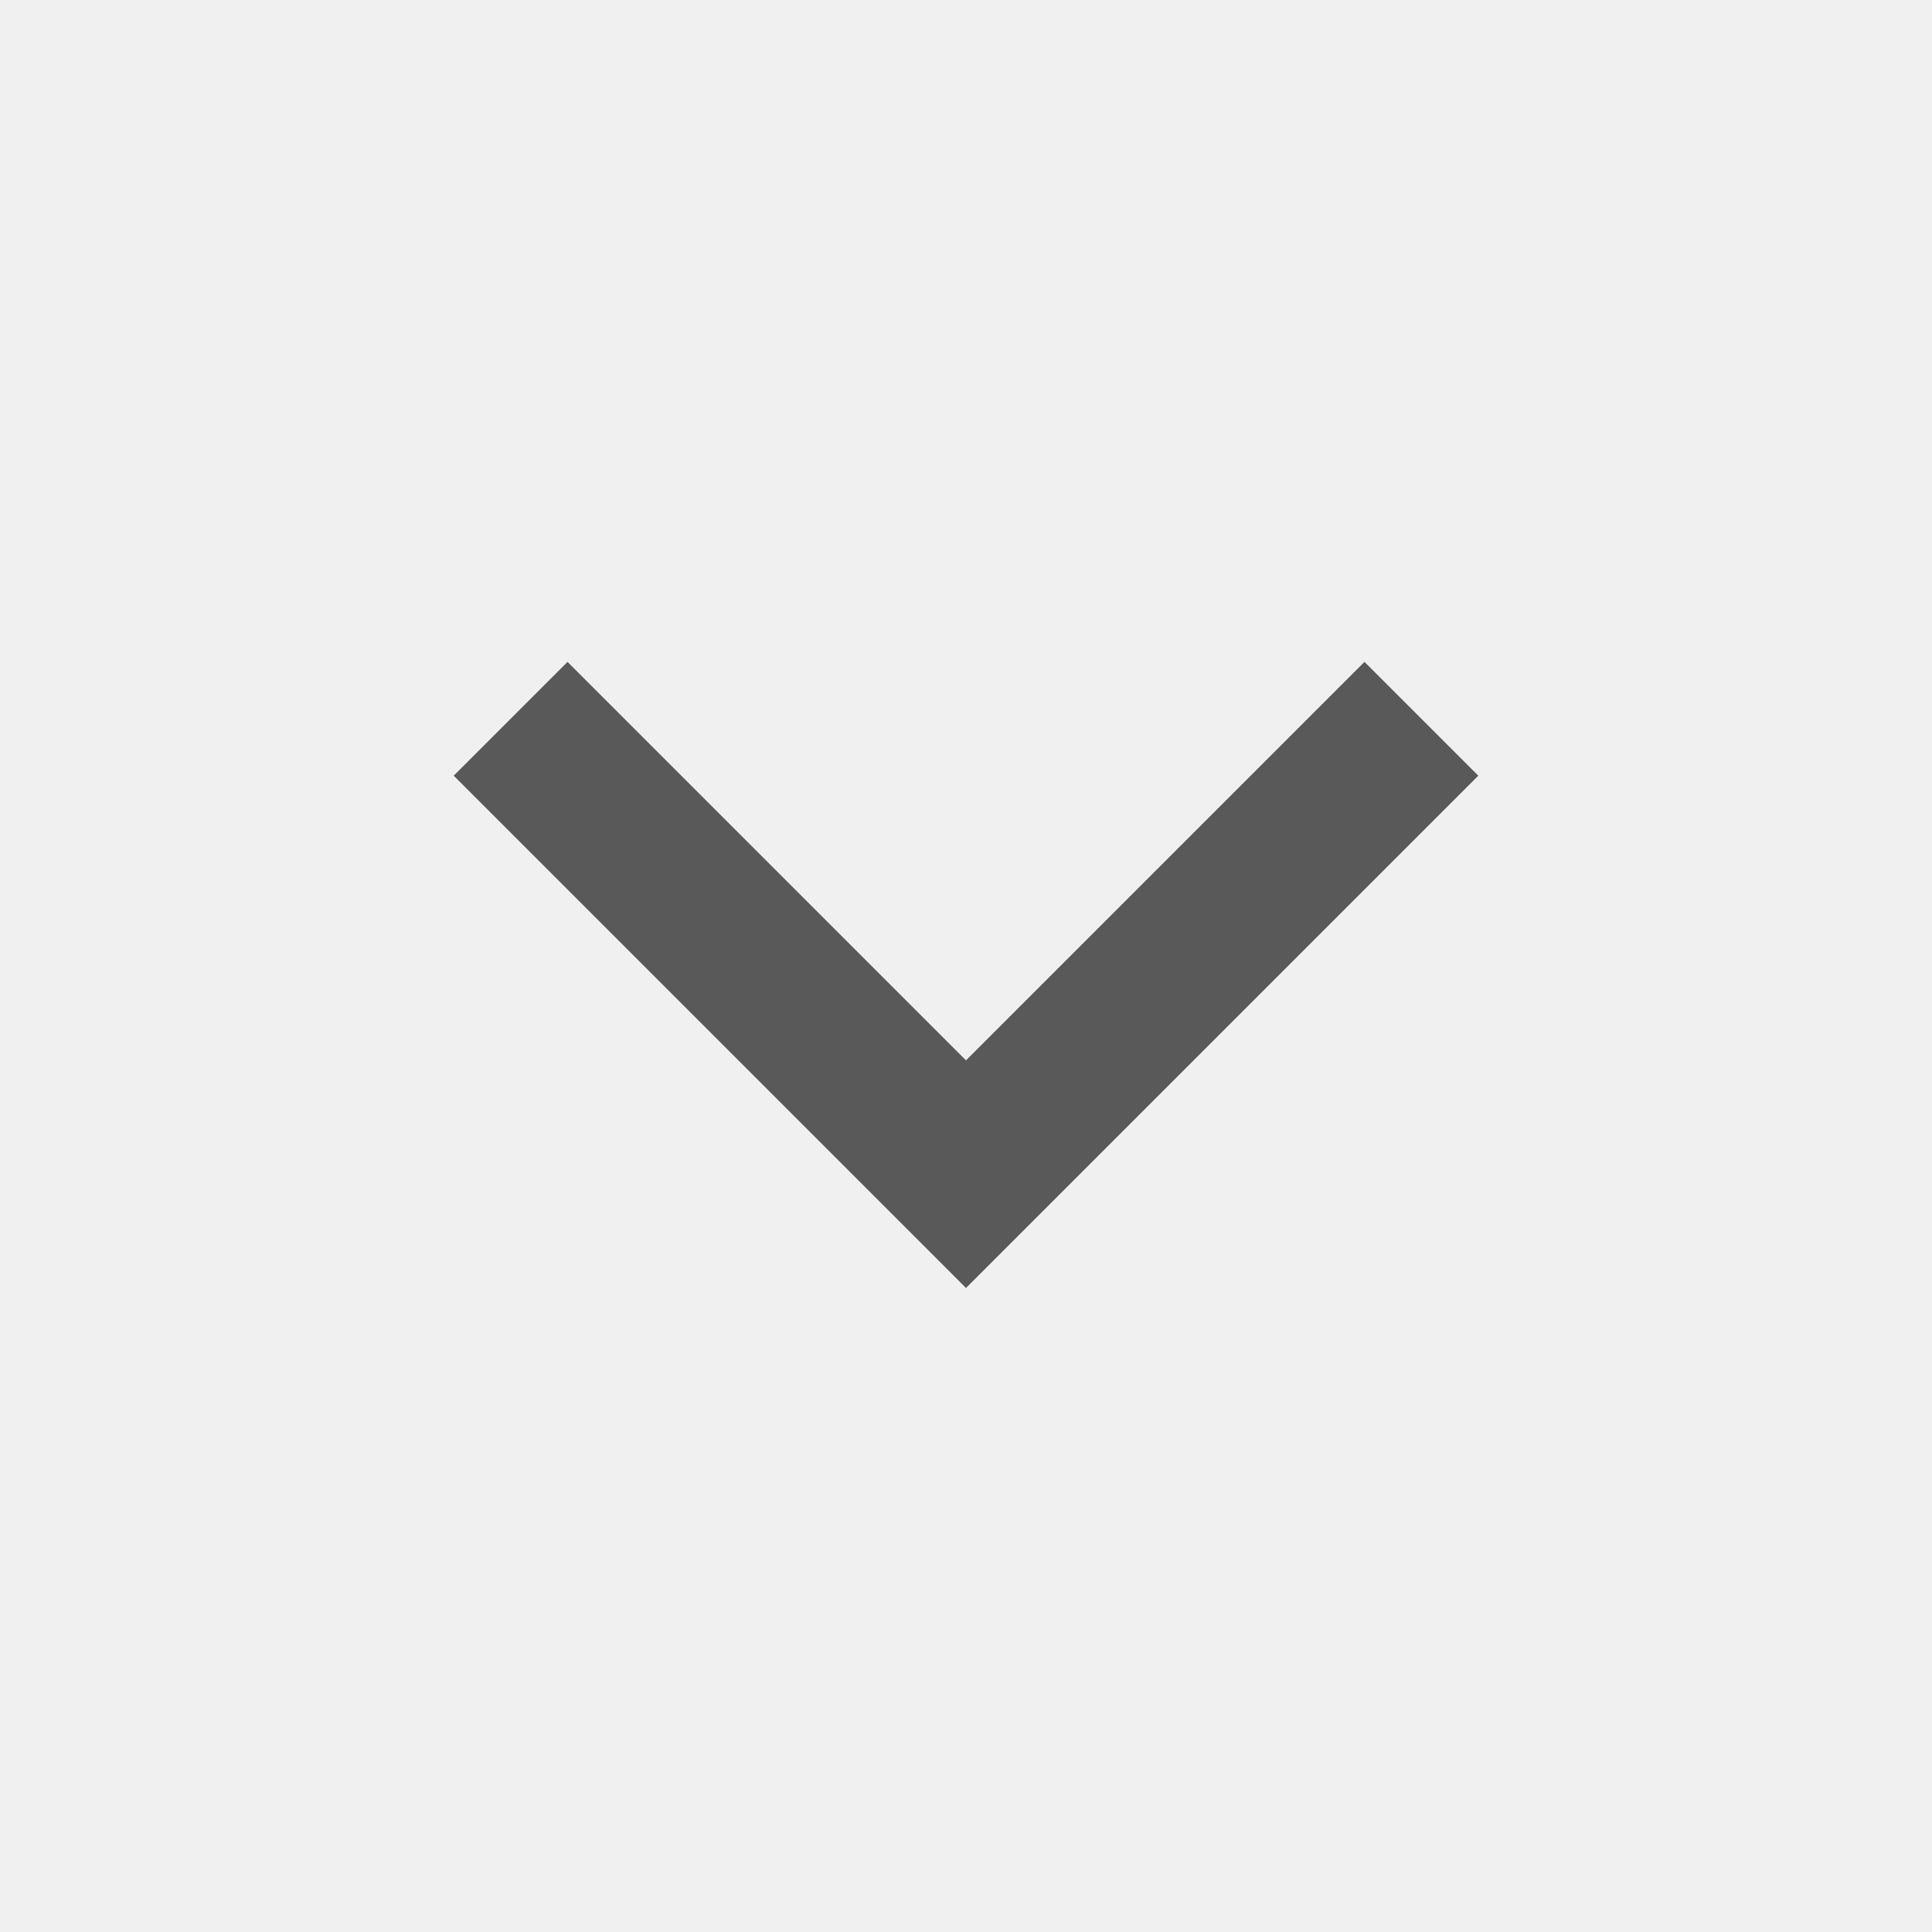
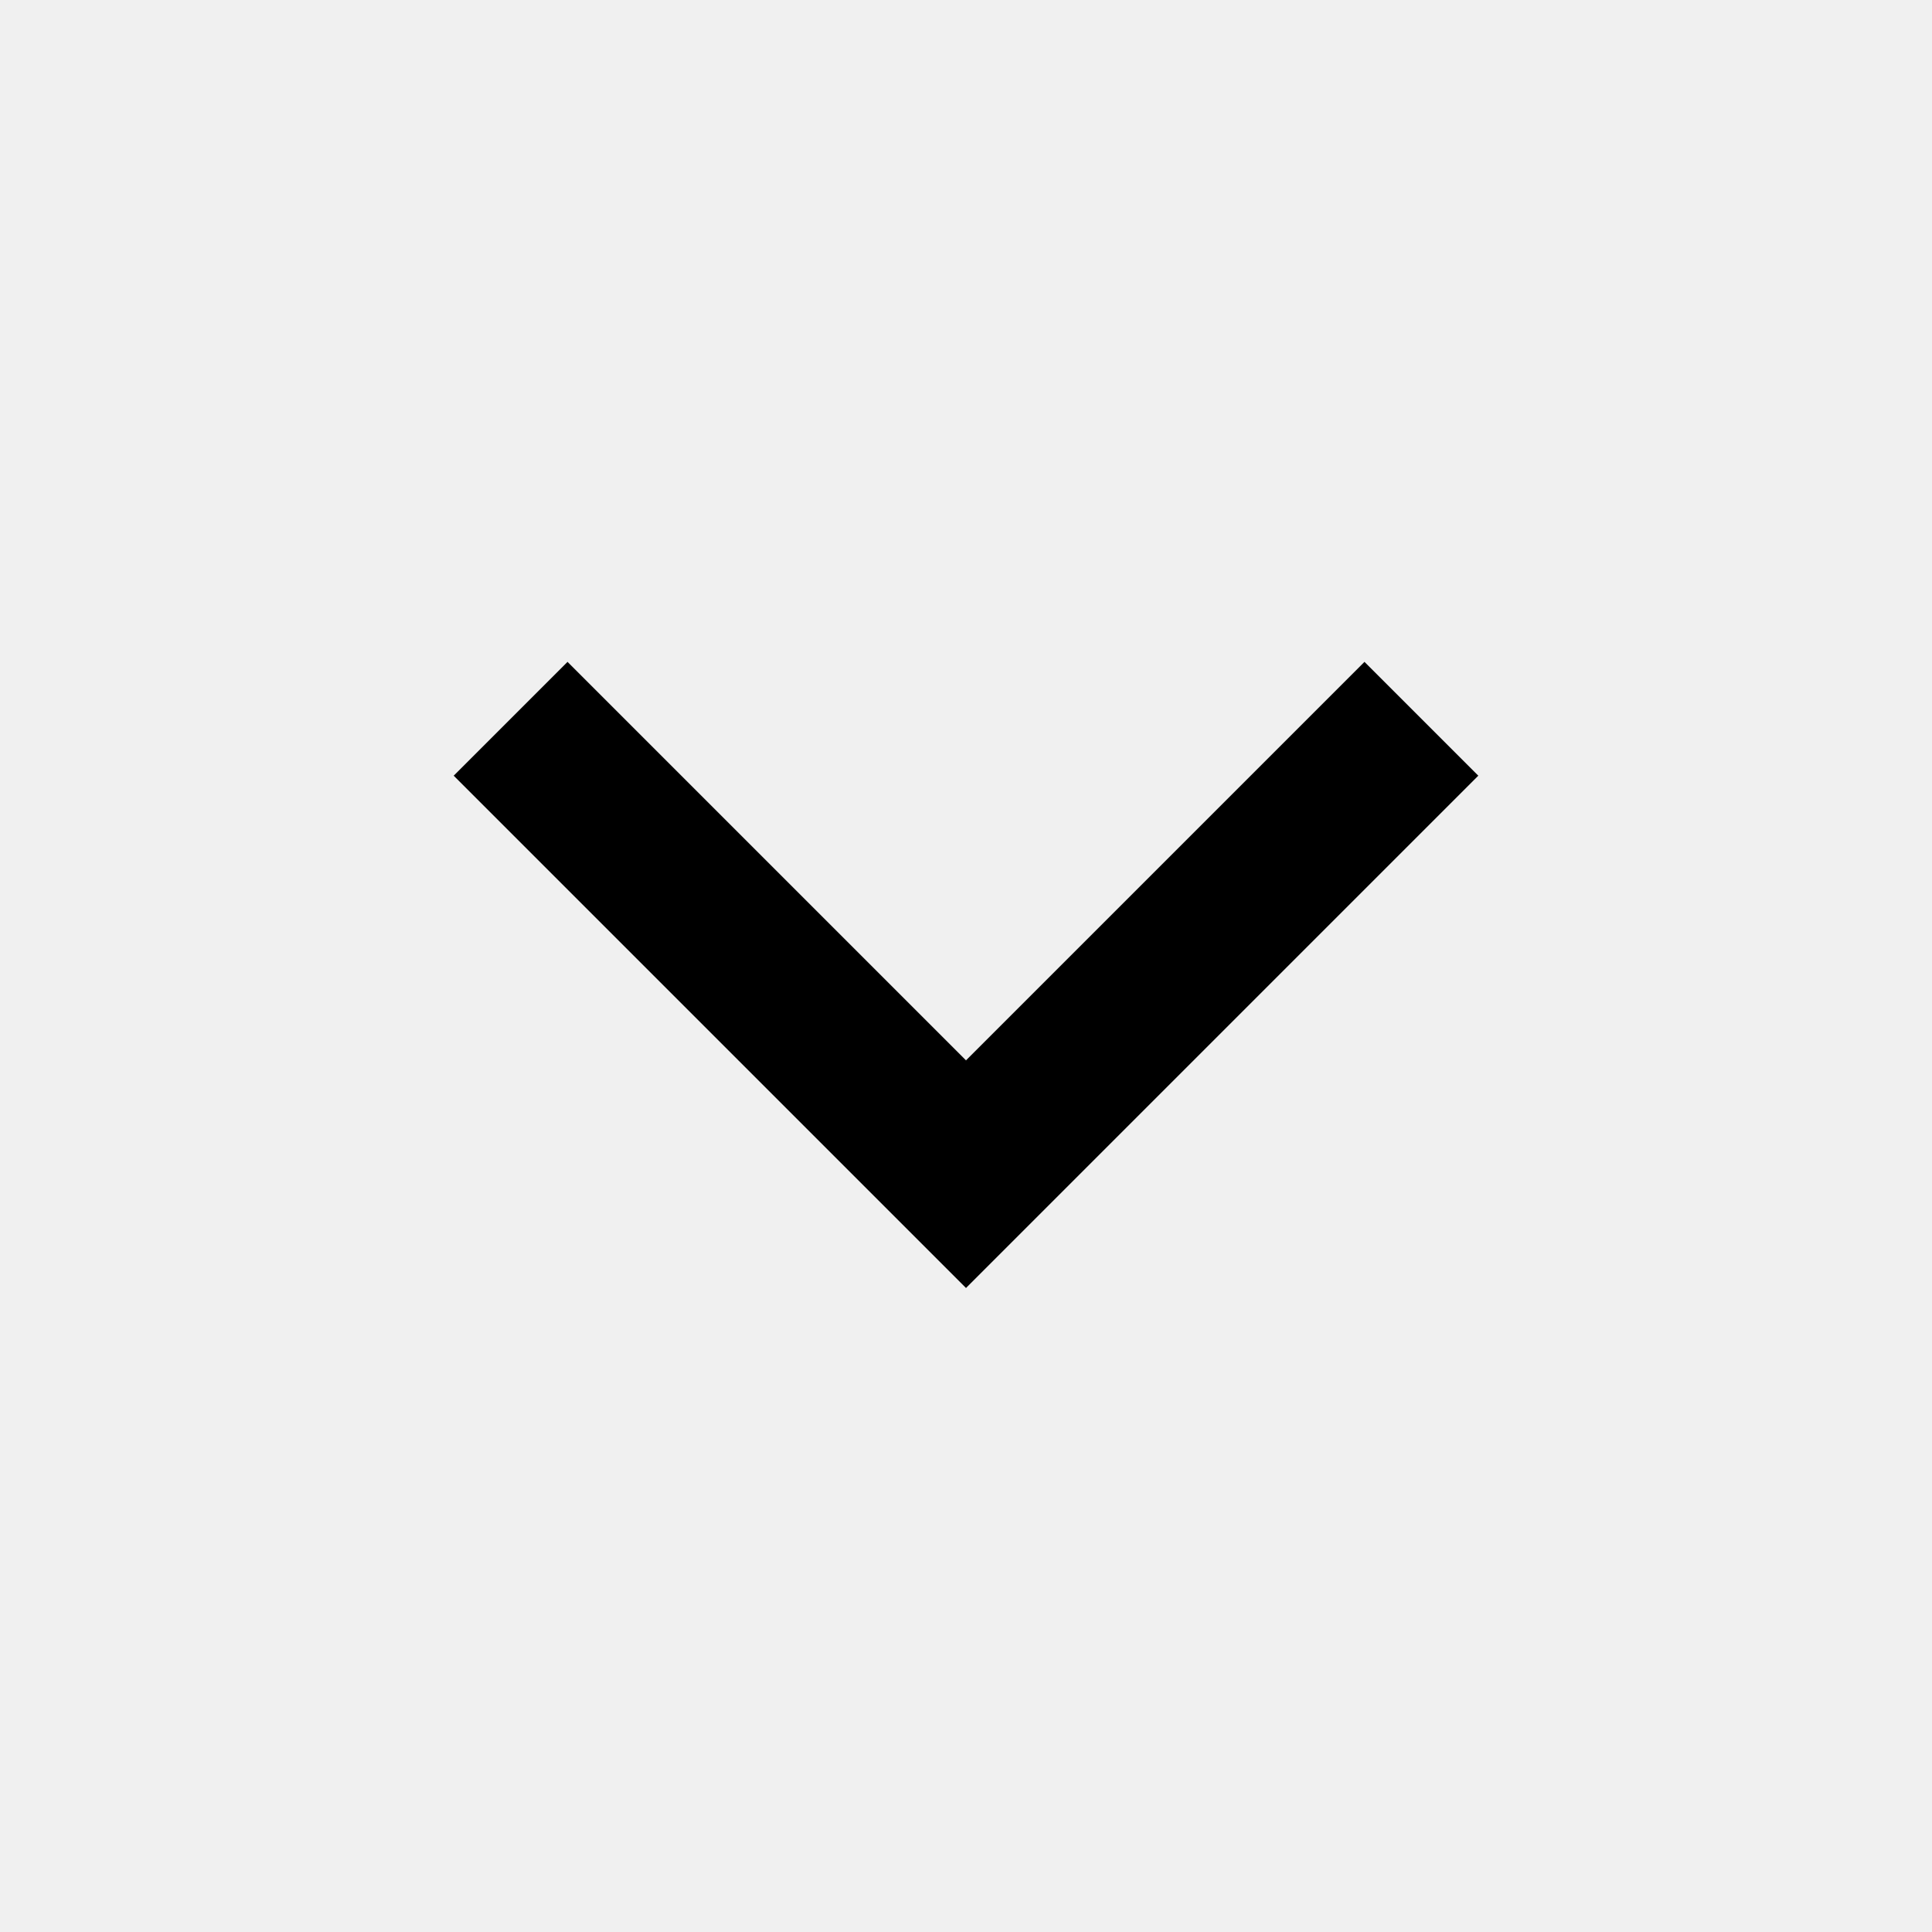
<svg xmlns="http://www.w3.org/2000/svg" width="24" height="24" viewBox="0 0 24 24" fill="none">
  <g clip-path="url(#clip0_41_464)">
-     <path d="M12 13.172L16.95 8.222L18.364 9.636L12 16L5.636 9.636L7.05 8.222L12 13.172Z" fill="#595959" />
+     <path d="M12 13.172L16.95 8.222L18.364 9.636L12 16L5.636 9.636L7.05 8.222L12 13.172Z" fill="currentColor" />
  </g>
  <defs>
    <clipPath id="clip0_41_464">
      <rect width="24" height="24" fill="white" />
    </clipPath>
  </defs>
</svg>
